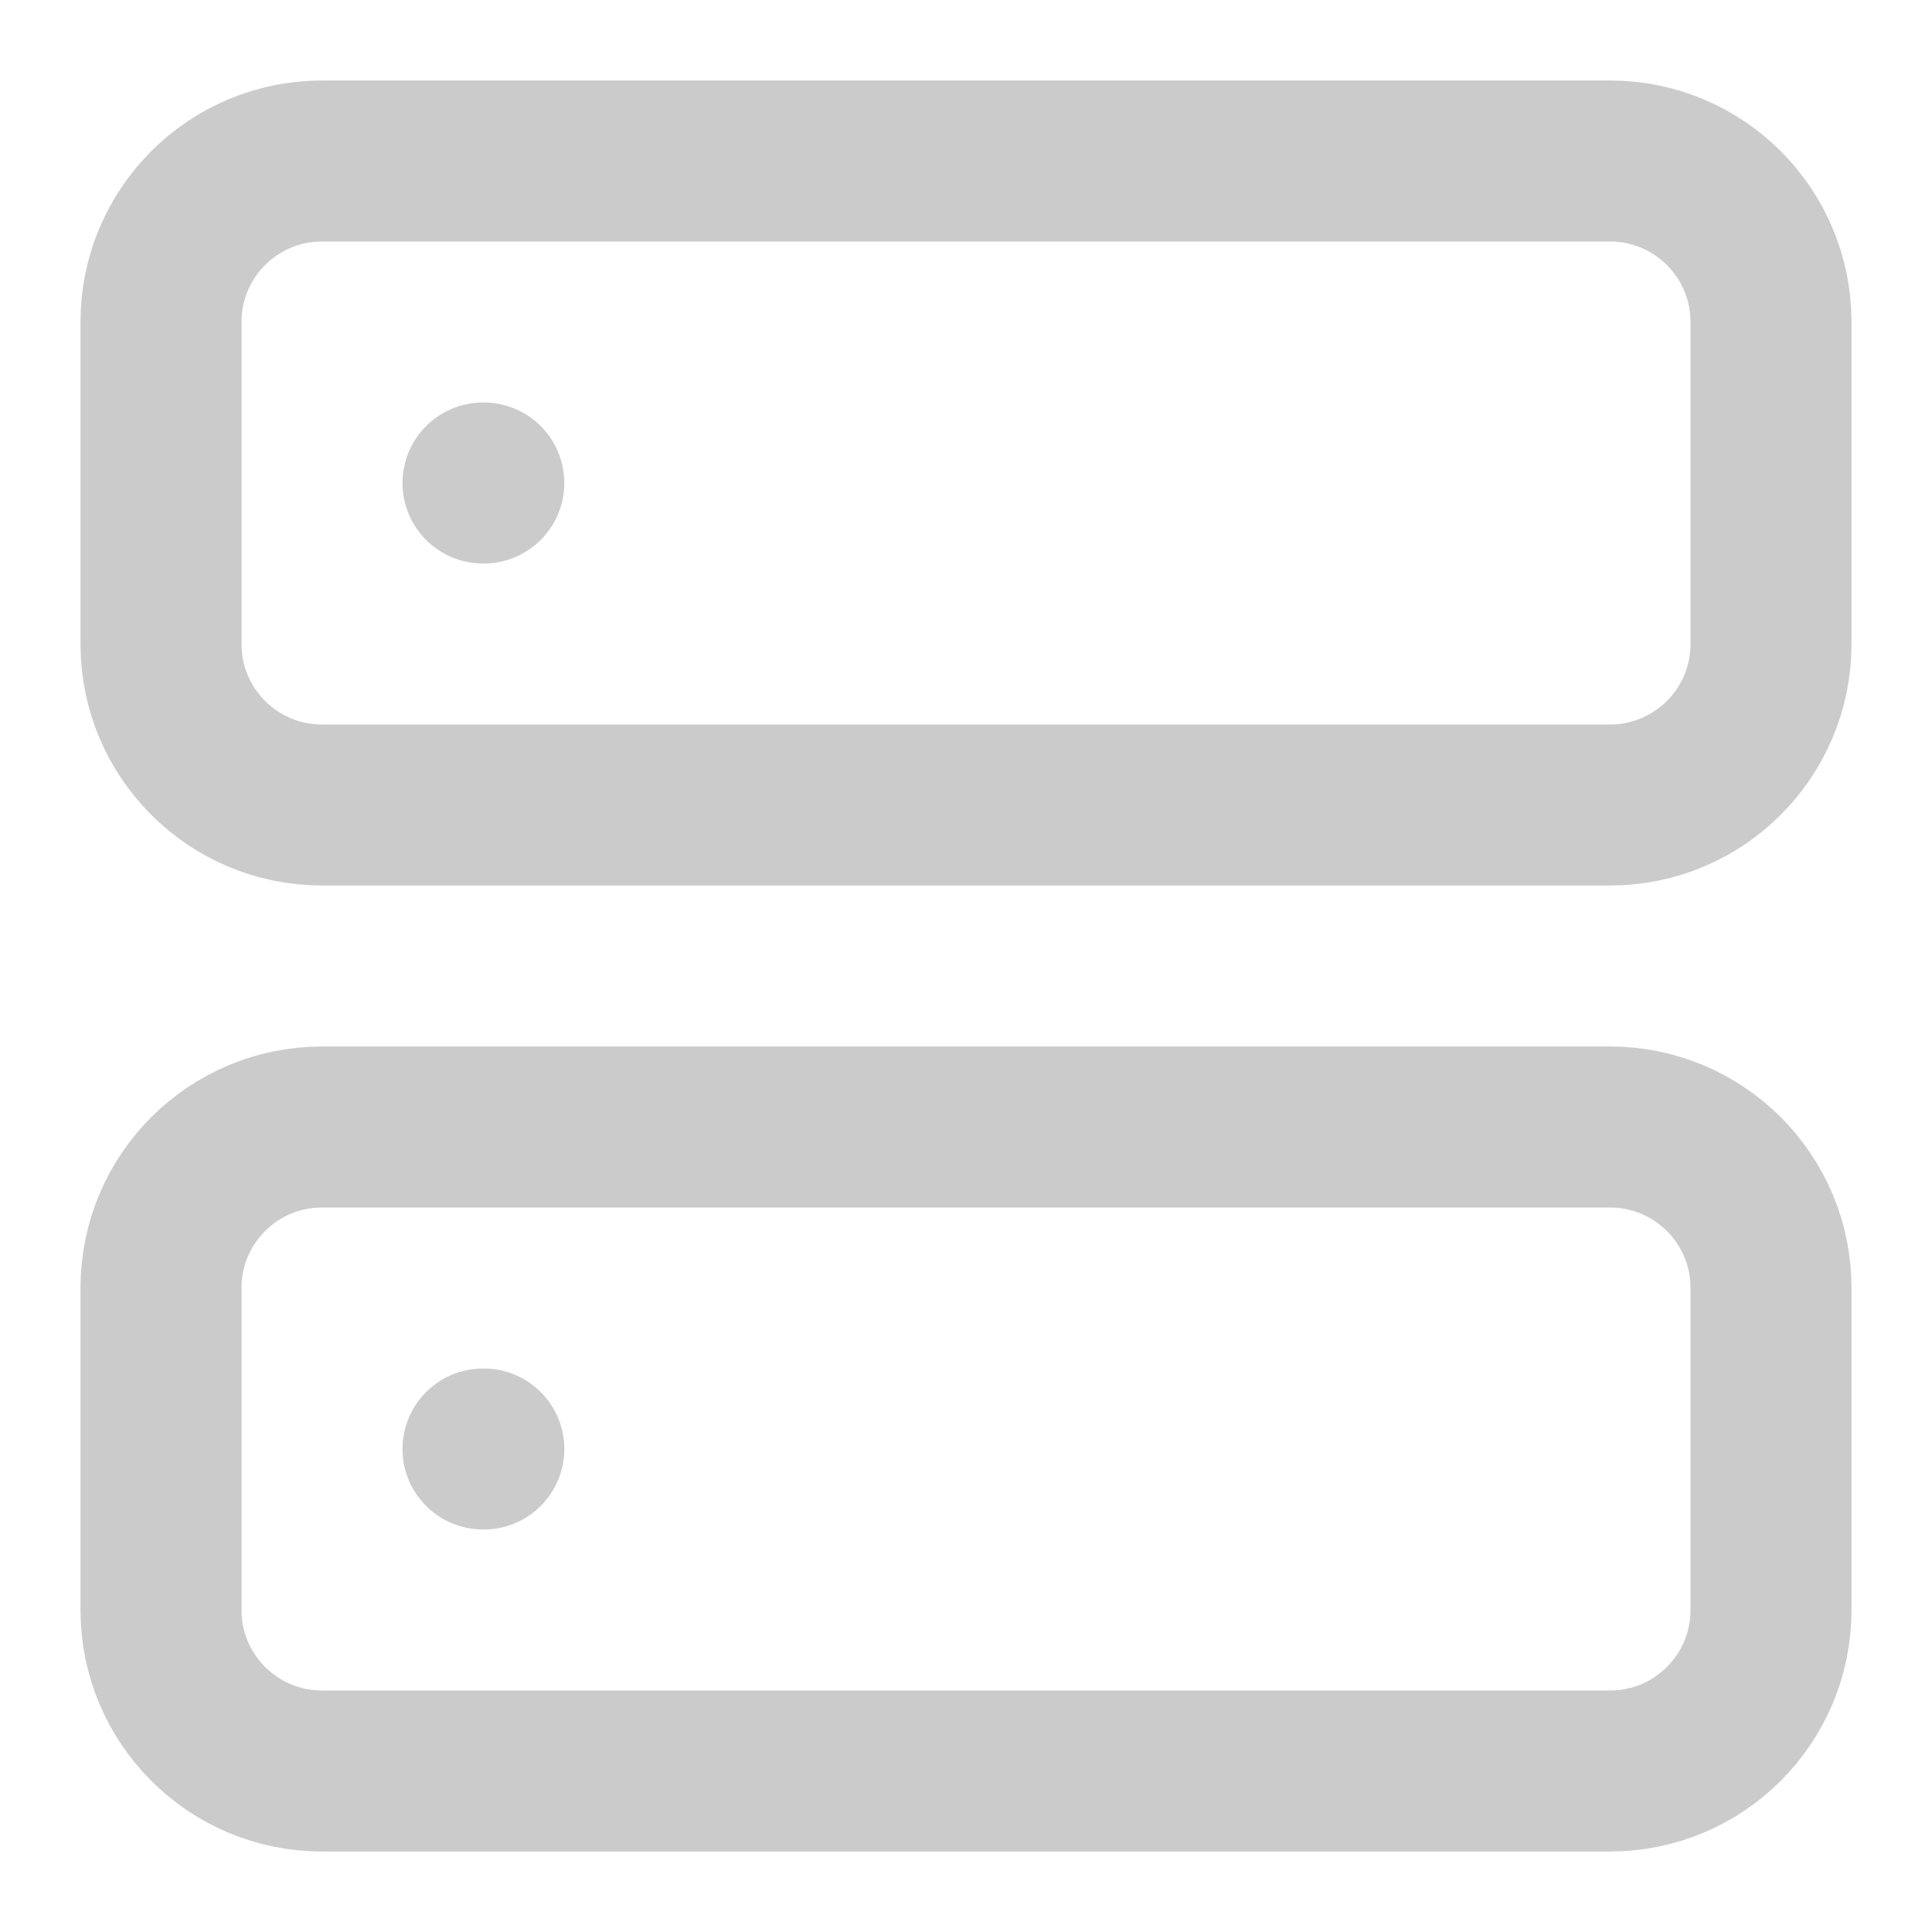
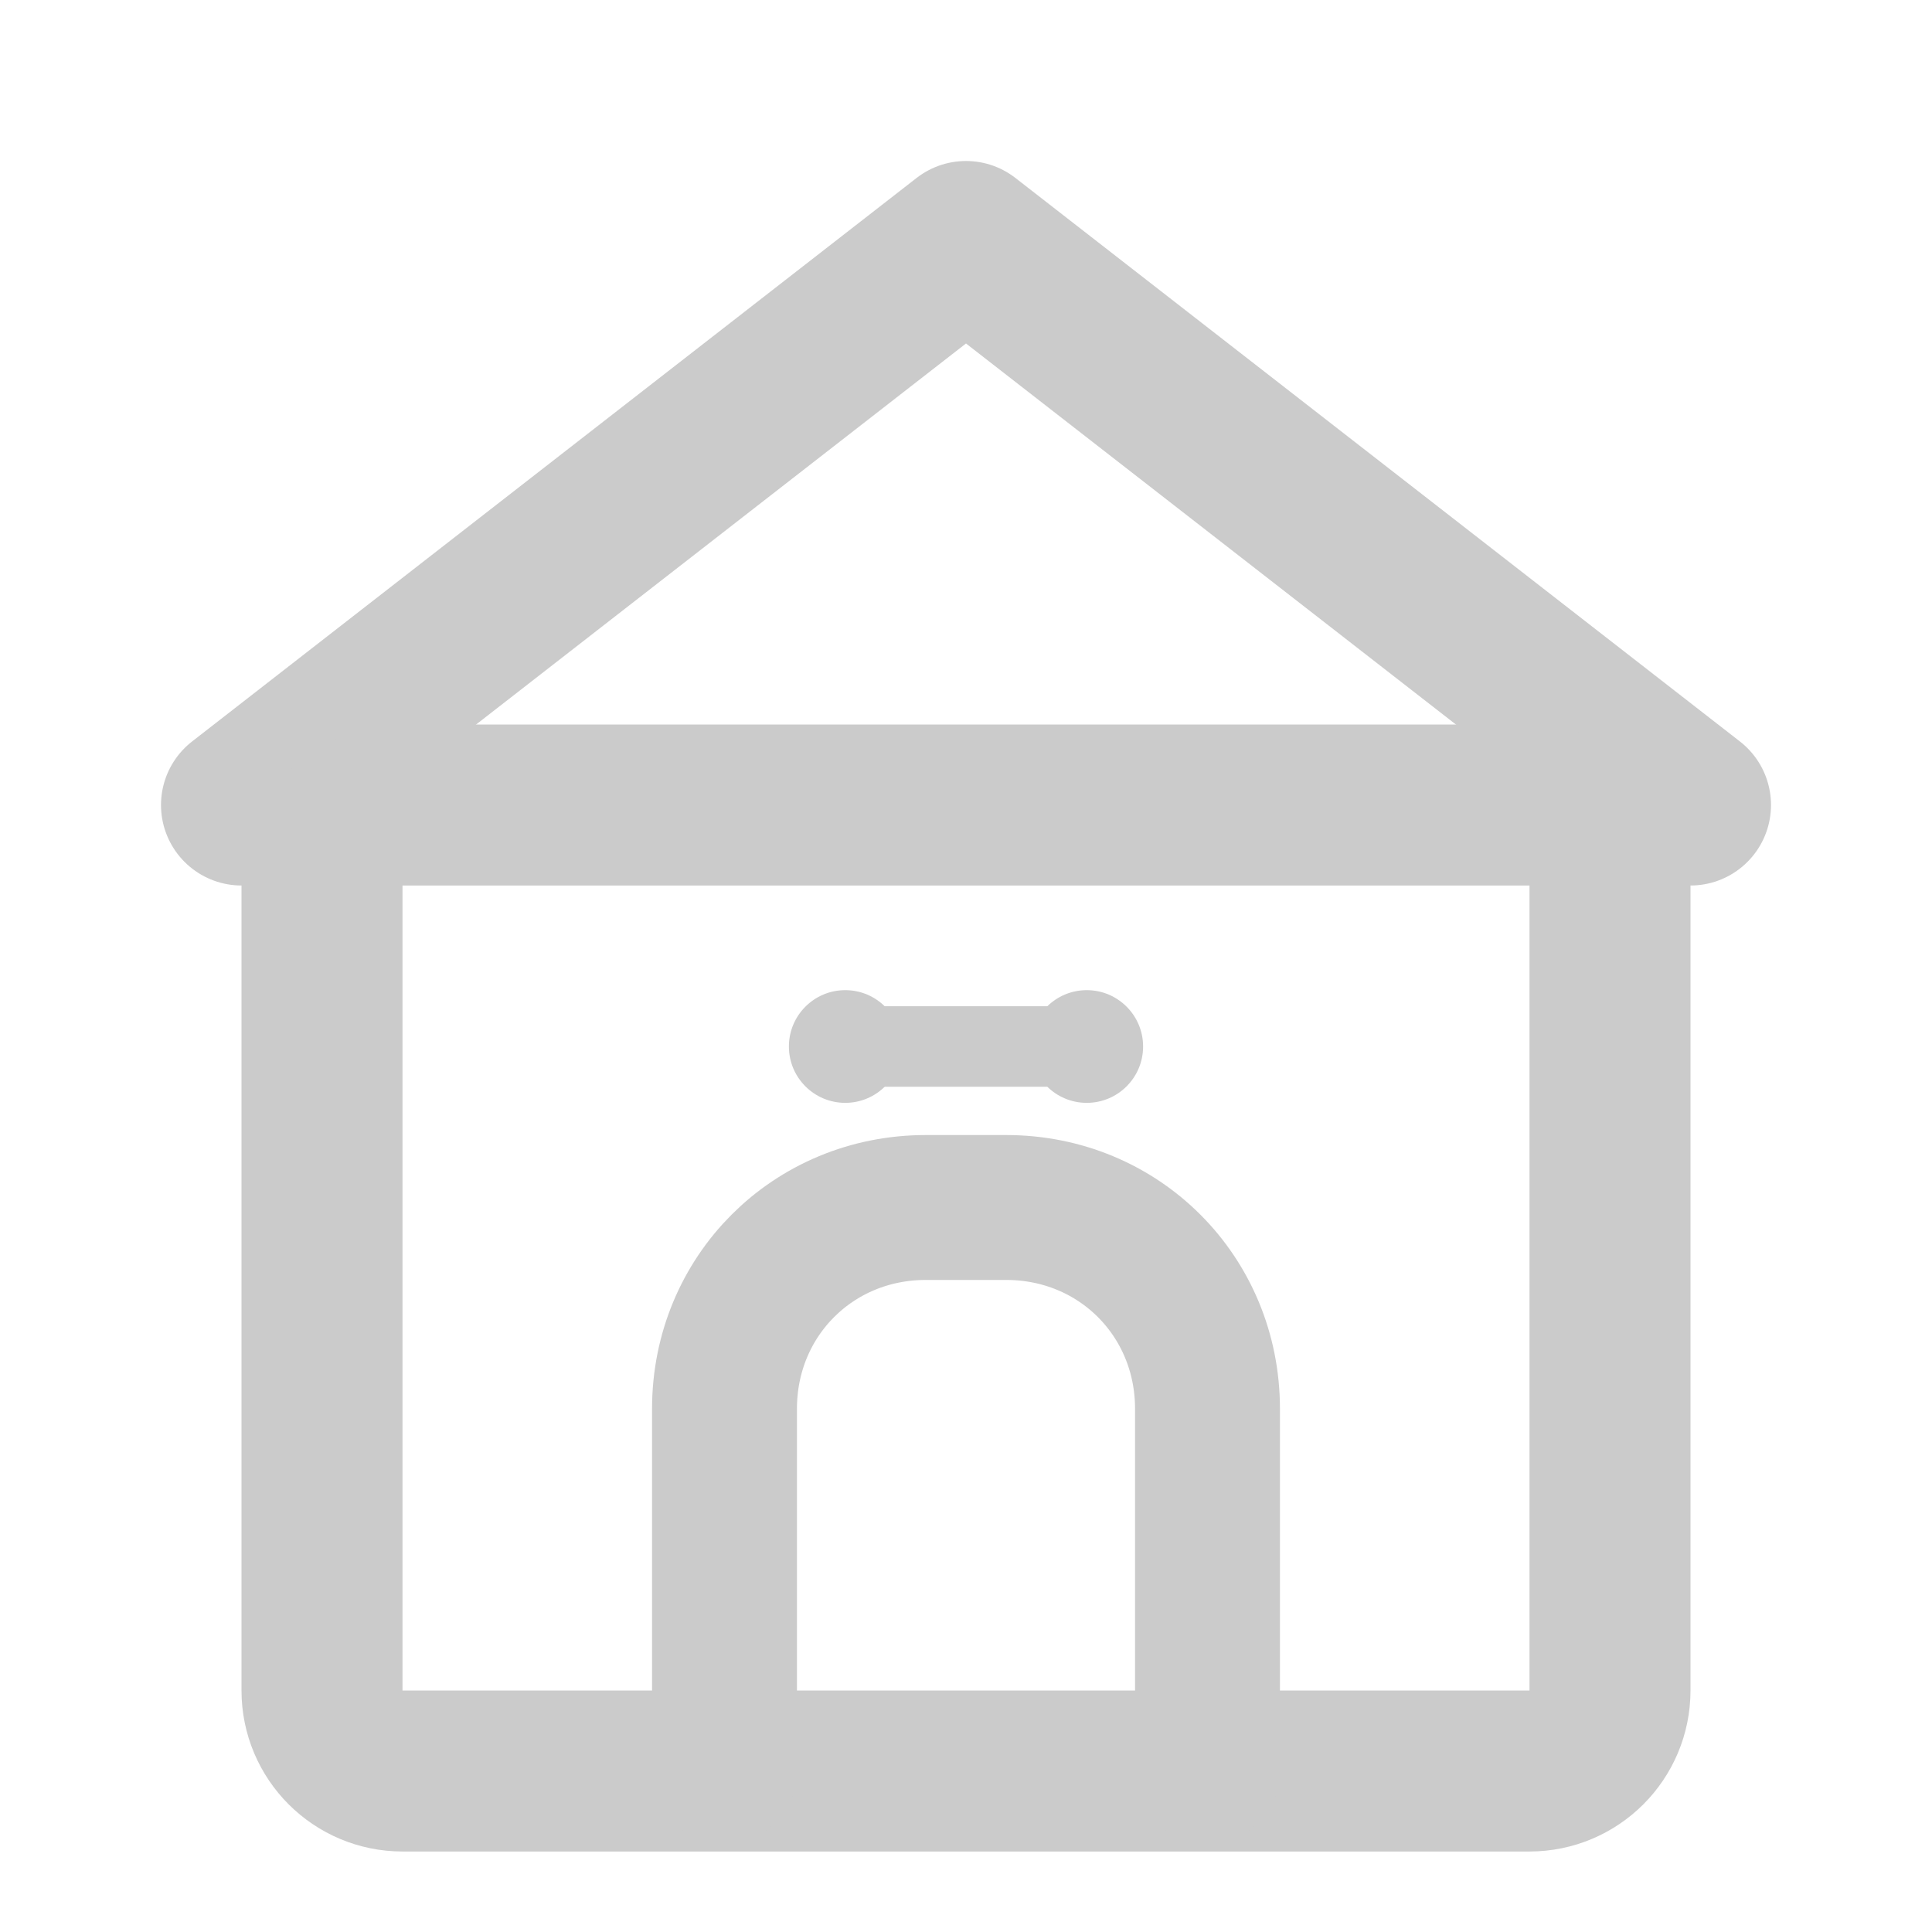
<svg xmlns="http://www.w3.org/2000/svg" width="24" height="24" viewBox="0 0 24 24" fill="none">
-   <path d="M20 2H4C2.895 2 2 2.895 2 4V8C2 9.105 2.895 10 4 10H20C21.105 10 22 9.105 22 8V4C22 2.895 21.105 2 20 2Z" stroke="#CBCBCB" stroke-width="2" stroke-linecap="round" stroke-linejoin="round" />
-   <path d="M20 14H4C2.895 14 2 14.895 2 16V20C2 21.105 2.895 22 4 22H20C21.105 22 22 21.105 22 20V16C22 14.895 21.105 14 20 14Z" stroke="#CBCBCB" stroke-width="2" stroke-linecap="round" stroke-linejoin="round" />
-   <path d="M6 6H6.01" stroke="#CBCBCB" stroke-width="2" stroke-linecap="round" stroke-linejoin="round" />
-   <path d="M6 18H6.01" stroke="#CBCBCB" stroke-width="2" stroke-linecap="round" stroke-linejoin="round" />
+   <path d="M3 10L12 3L21 10" stroke="#CBCBCB" stroke-width="2" stroke-linecap="round" stroke-linejoin="round" />
+   <rect x="4" y="10" width="16" height="12" rx="1" stroke="#CBCBCB" stroke-width="2" />
+   <path d="M9 22V17.5C9 16.1 10.1 15 11.5 15H12.5C13.9 15 15 16.1 15 17.5V22" stroke="#CBCBCB" stroke-width="1.8" stroke-linecap="round" />
+   <rect x="10.5" y="12.5" width="3" height="1" rx="0.5" fill="#CBCBCB" />
+   <circle cx="10.5" cy="13" r="0.7" fill="#CBCBCB" />
+   <circle cx="13.5" cy="13" r="0.7" fill="#CBCBCB" />
</svg>
